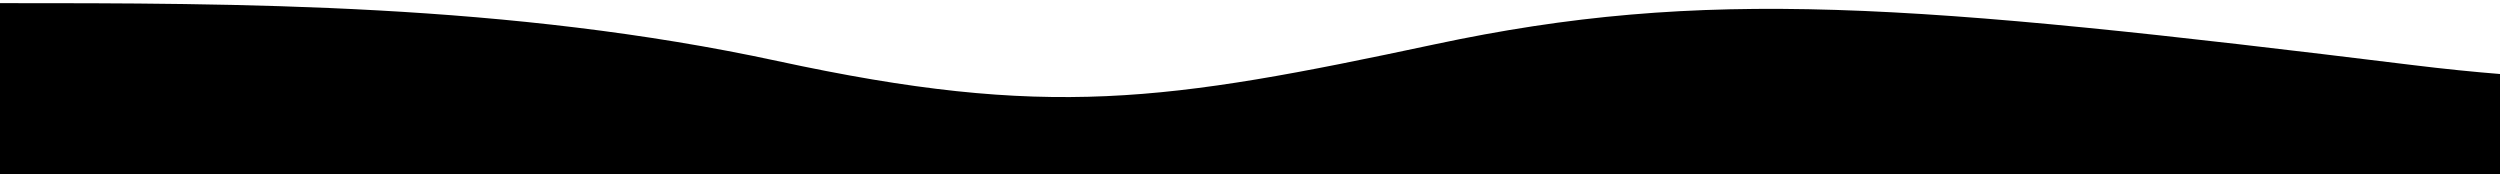
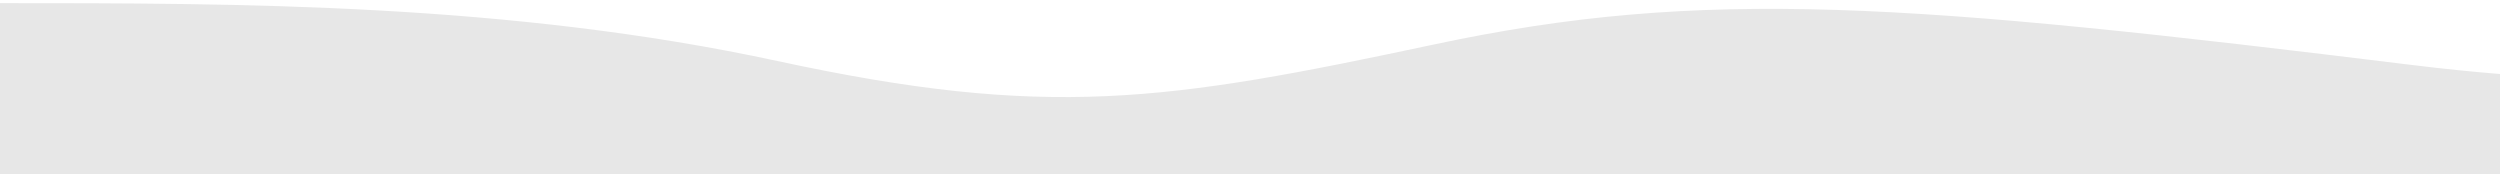
<svg xmlns="http://www.w3.org/2000/svg" class="wave-1hkxOo" version="1.1" viewBox="0 0 1440 100" preserveAspectRatio="none">
-   <path class="wavePath-haxJK1 animationPaused-2hZ4IO" d="M826.337,25.54 C670.97,58.656 603.696,68.787 447.802,35.144 C293.343,1.811 137.334,1.811 0,1.811 L0,150 L1920,150 L1920,1.811 C1739.535,-16.685 1679.864,73.161 1389.783,37.486 C1099.701,1.811 981.705,-7.577 826.337,25.54 Z" fill="currentColor" />
+   <path class="wavePath-haxJK1 animationPaused-2hZ4IO" d="M826.337,25.54 C670.97,58.656 603.696,68.787 447.802,35.144 C293.343,1.811 137.334,1.811 0,1.811 L0,150 L1920,150 L1920,1.811 C1739.535,-16.685 1679.864,73.161 1389.783,37.486 C1099.701,1.811 981.705,-7.577 826.337,25.54 Z" fill="#e7e7e7" />
</svg>
